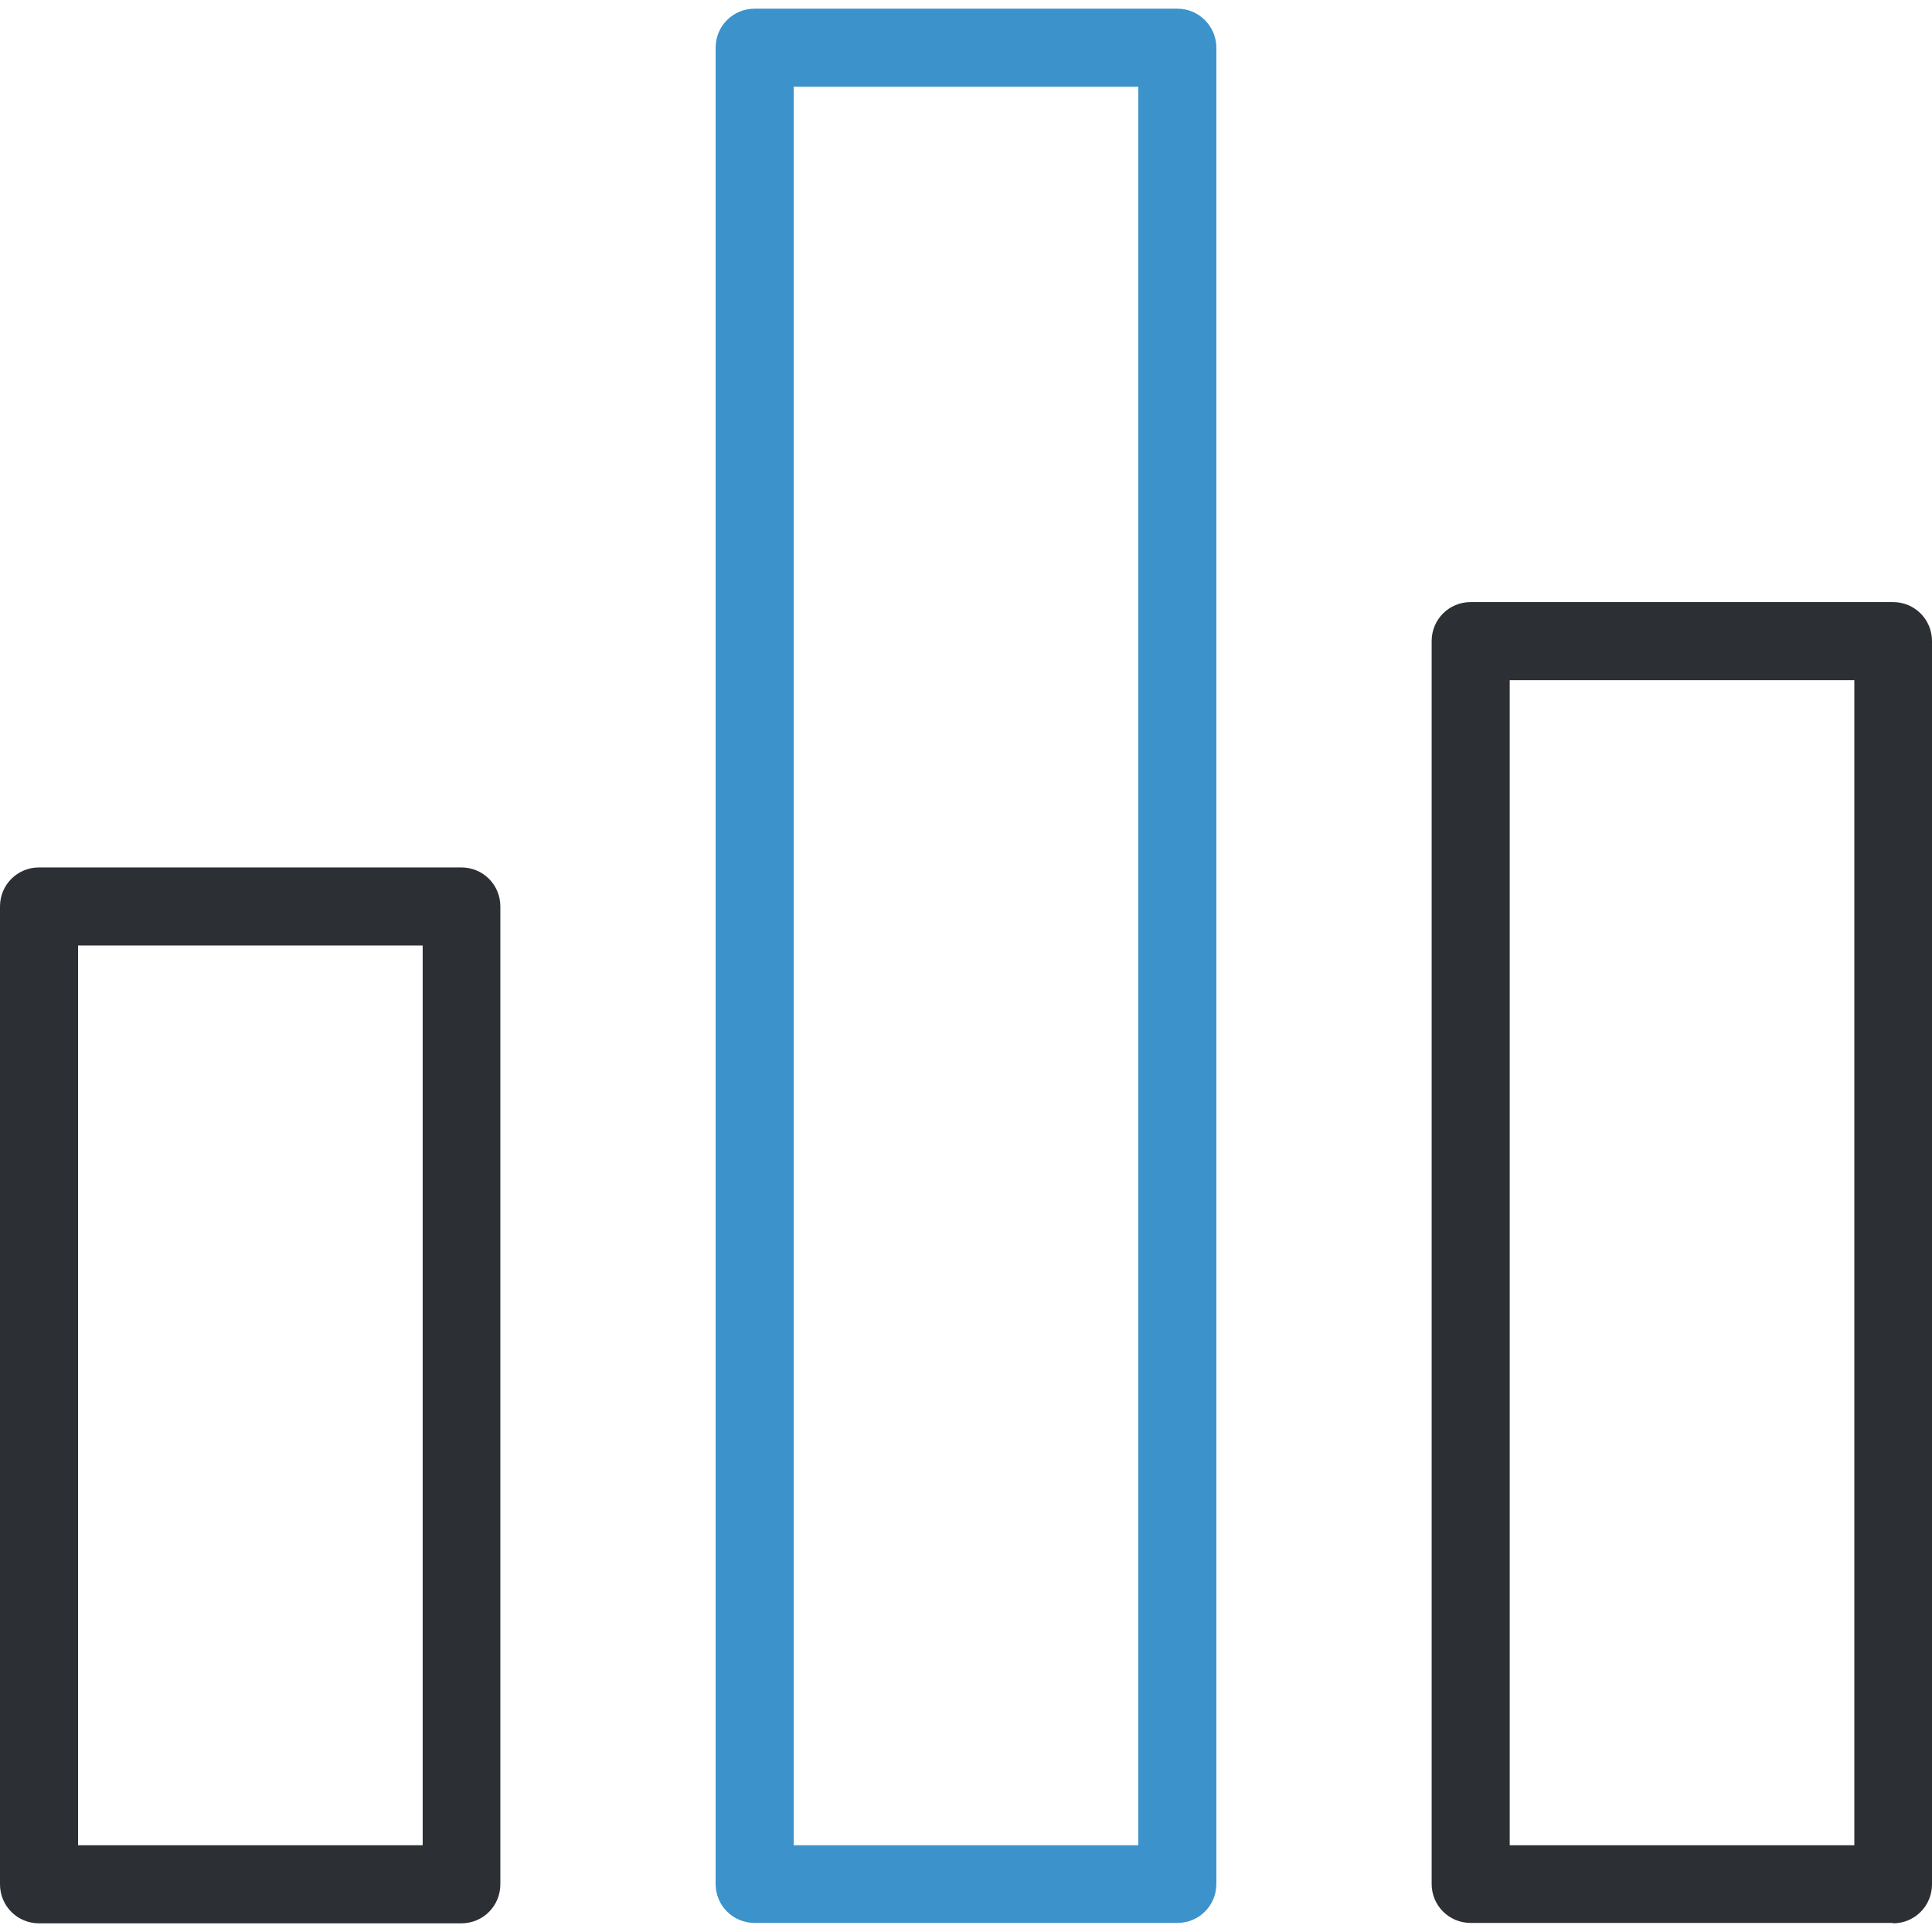
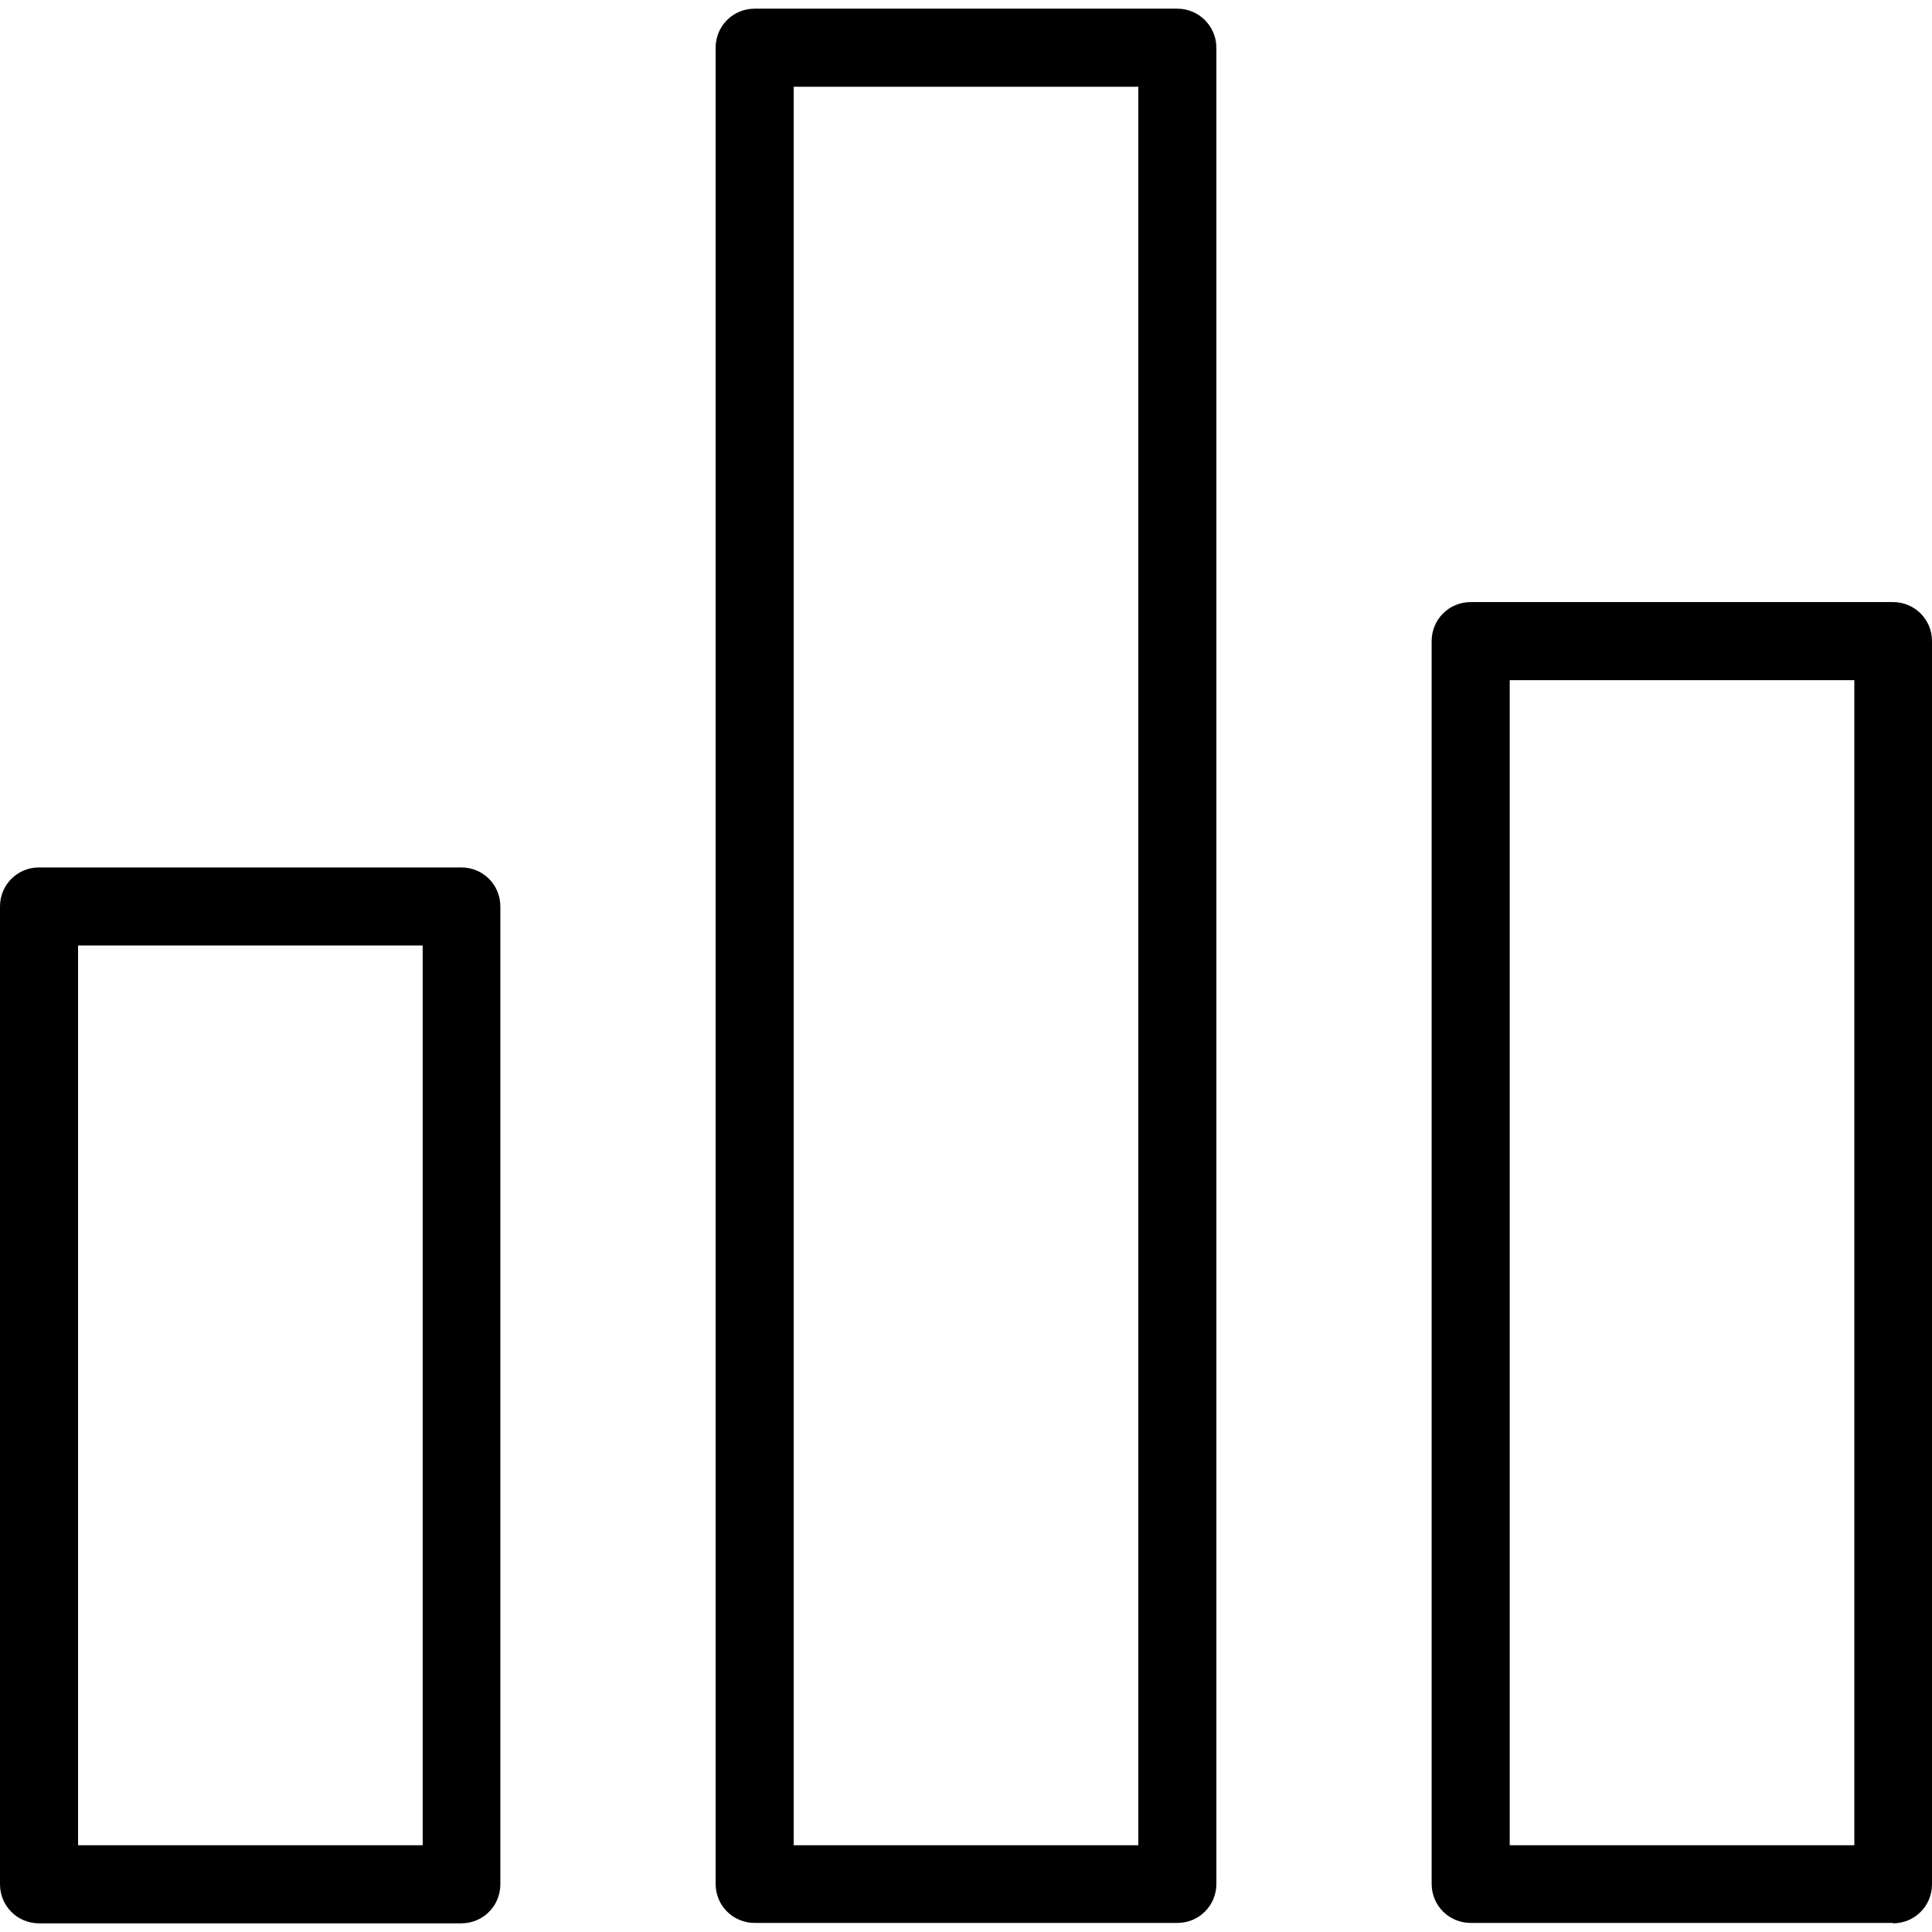
<svg xmlns="http://www.w3.org/2000/svg" version="1.1" id="Layer_1" x="0px" y="0px" viewBox="0 0 490 490" style="enable-background:new 0 0 490 490;" xml:space="preserve">
  <g>
    <g>
-       <path style="fill:#2C2F33;" d="M117,220H9.9c-5.5,0-9.9,4.4-9.9,9.9v248c0,5.5,4.4,9.9,9.9,9.9H117c5.5,0,9.9-4.4,9.9-9.9v-248    C126.9,224.4,122.5,220,117,220z M107.1,468H19.8V239.8h87.4V468H107.1z" />
-       <path style="fill:#3C92CA;" d="M298.6,2.2H191.4c-5.5,0-9.9,4.4-9.9,9.9v465.7c0,5.5,4.4,9.9,9.9,9.9h107.2c5.5,0,9.9-4.4,9.9-9.9    V12.1C308.5,6.7,304.1,2.2,298.6,2.2z M288.7,468h-87.4V22h87.4V468z" />
-       <path style="fill:#2C2F33;" d="M480.1,487.8c5.5,0,9.9-4.4,9.9-9.9V162.6c0-5.5-4.4-9.9-9.9-9.9H373c-5.5,0-9.9,4.4-9.9,9.9v315.2    c0,5.5,4.4,9.9,9.9,9.9h107.1V487.8z M382.9,172.5h87.4V468h-87.4V172.5z" />
+       <path d="M117,220H9.9c-5.5,0-9.9,4.4-9.9,9.9v248c0,5.5,4.4,9.9,9.9,9.9H117c5.5,0,9.9-4.4,9.9-9.9v-248    C126.9,224.4,122.5,220,117,220z M107.1,468H19.8V239.8h87.4V468H107.1z" />
+       <path d="M298.6,2.2H191.4c-5.5,0-9.9,4.4-9.9,9.9v465.7c0,5.5,4.4,9.9,9.9,9.9h107.2c5.5,0,9.9-4.4,9.9-9.9    V12.1C308.5,6.7,304.1,2.2,298.6,2.2z M288.7,468h-87.4V22h87.4V468z" />
+       <path d="M480.1,487.8c5.5,0,9.9-4.4,9.9-9.9V162.6c0-5.5-4.4-9.9-9.9-9.9H373c-5.5,0-9.9,4.4-9.9,9.9v315.2    c0,5.5,4.4,9.9,9.9,9.9h107.1V487.8z M382.9,172.5h87.4V468h-87.4V172.5z" />
    </g>
  </g>
  <g>
</g>
  <g>
</g>
  <g>
</g>
  <g>
</g>
  <g>
</g>
  <g>
</g>
  <g>
</g>
  <g>
</g>
  <g>
</g>
  <g>
</g>
  <g>
</g>
  <g>
</g>
  <g>
</g>
  <g>
</g>
  <g>
</g>
</svg>
